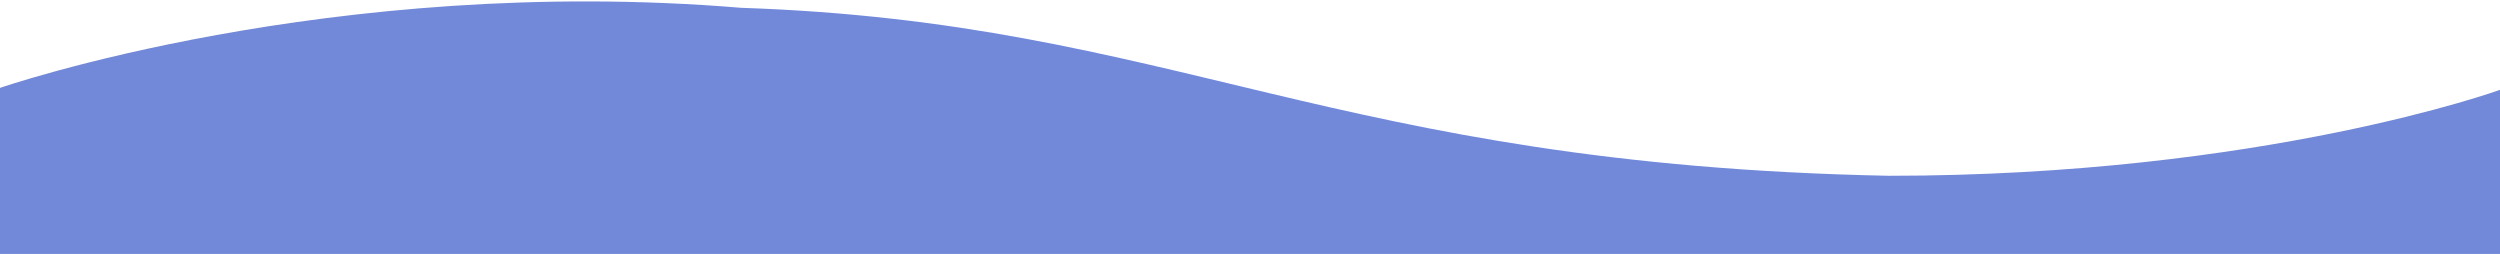
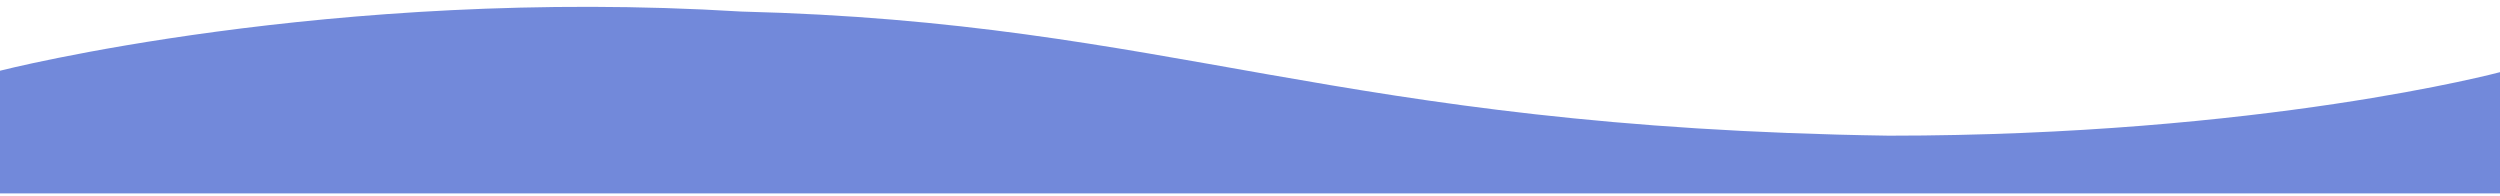
- <svg xmlns="http://www.w3.org/2000/svg" width="1280" height="130" viewBox="0 0 1280 130" fill="none">
-   <path d="M0 130V45C0 45 169 -13.5 379.5 4C602 11.5 681.5 84.227 967 90C1158.5 90 1280 46 1280 46V130H0Z" fill="#7289DA" />
+ <svg xmlns="http://www.w3.org/2000/svg" width="268" height="21" viewBox="0 0 268 21" fill="none">
+   <path d="M0 20.733V7.582C0 7.582 35.384 -1.469 79.458 1.238C126.044 2.399 142.689 13.651 202.466 14.544C242.561 14.544 268 7.736 268 7.736V20.733H0Z" fill="#7289DA" />
</svg>
